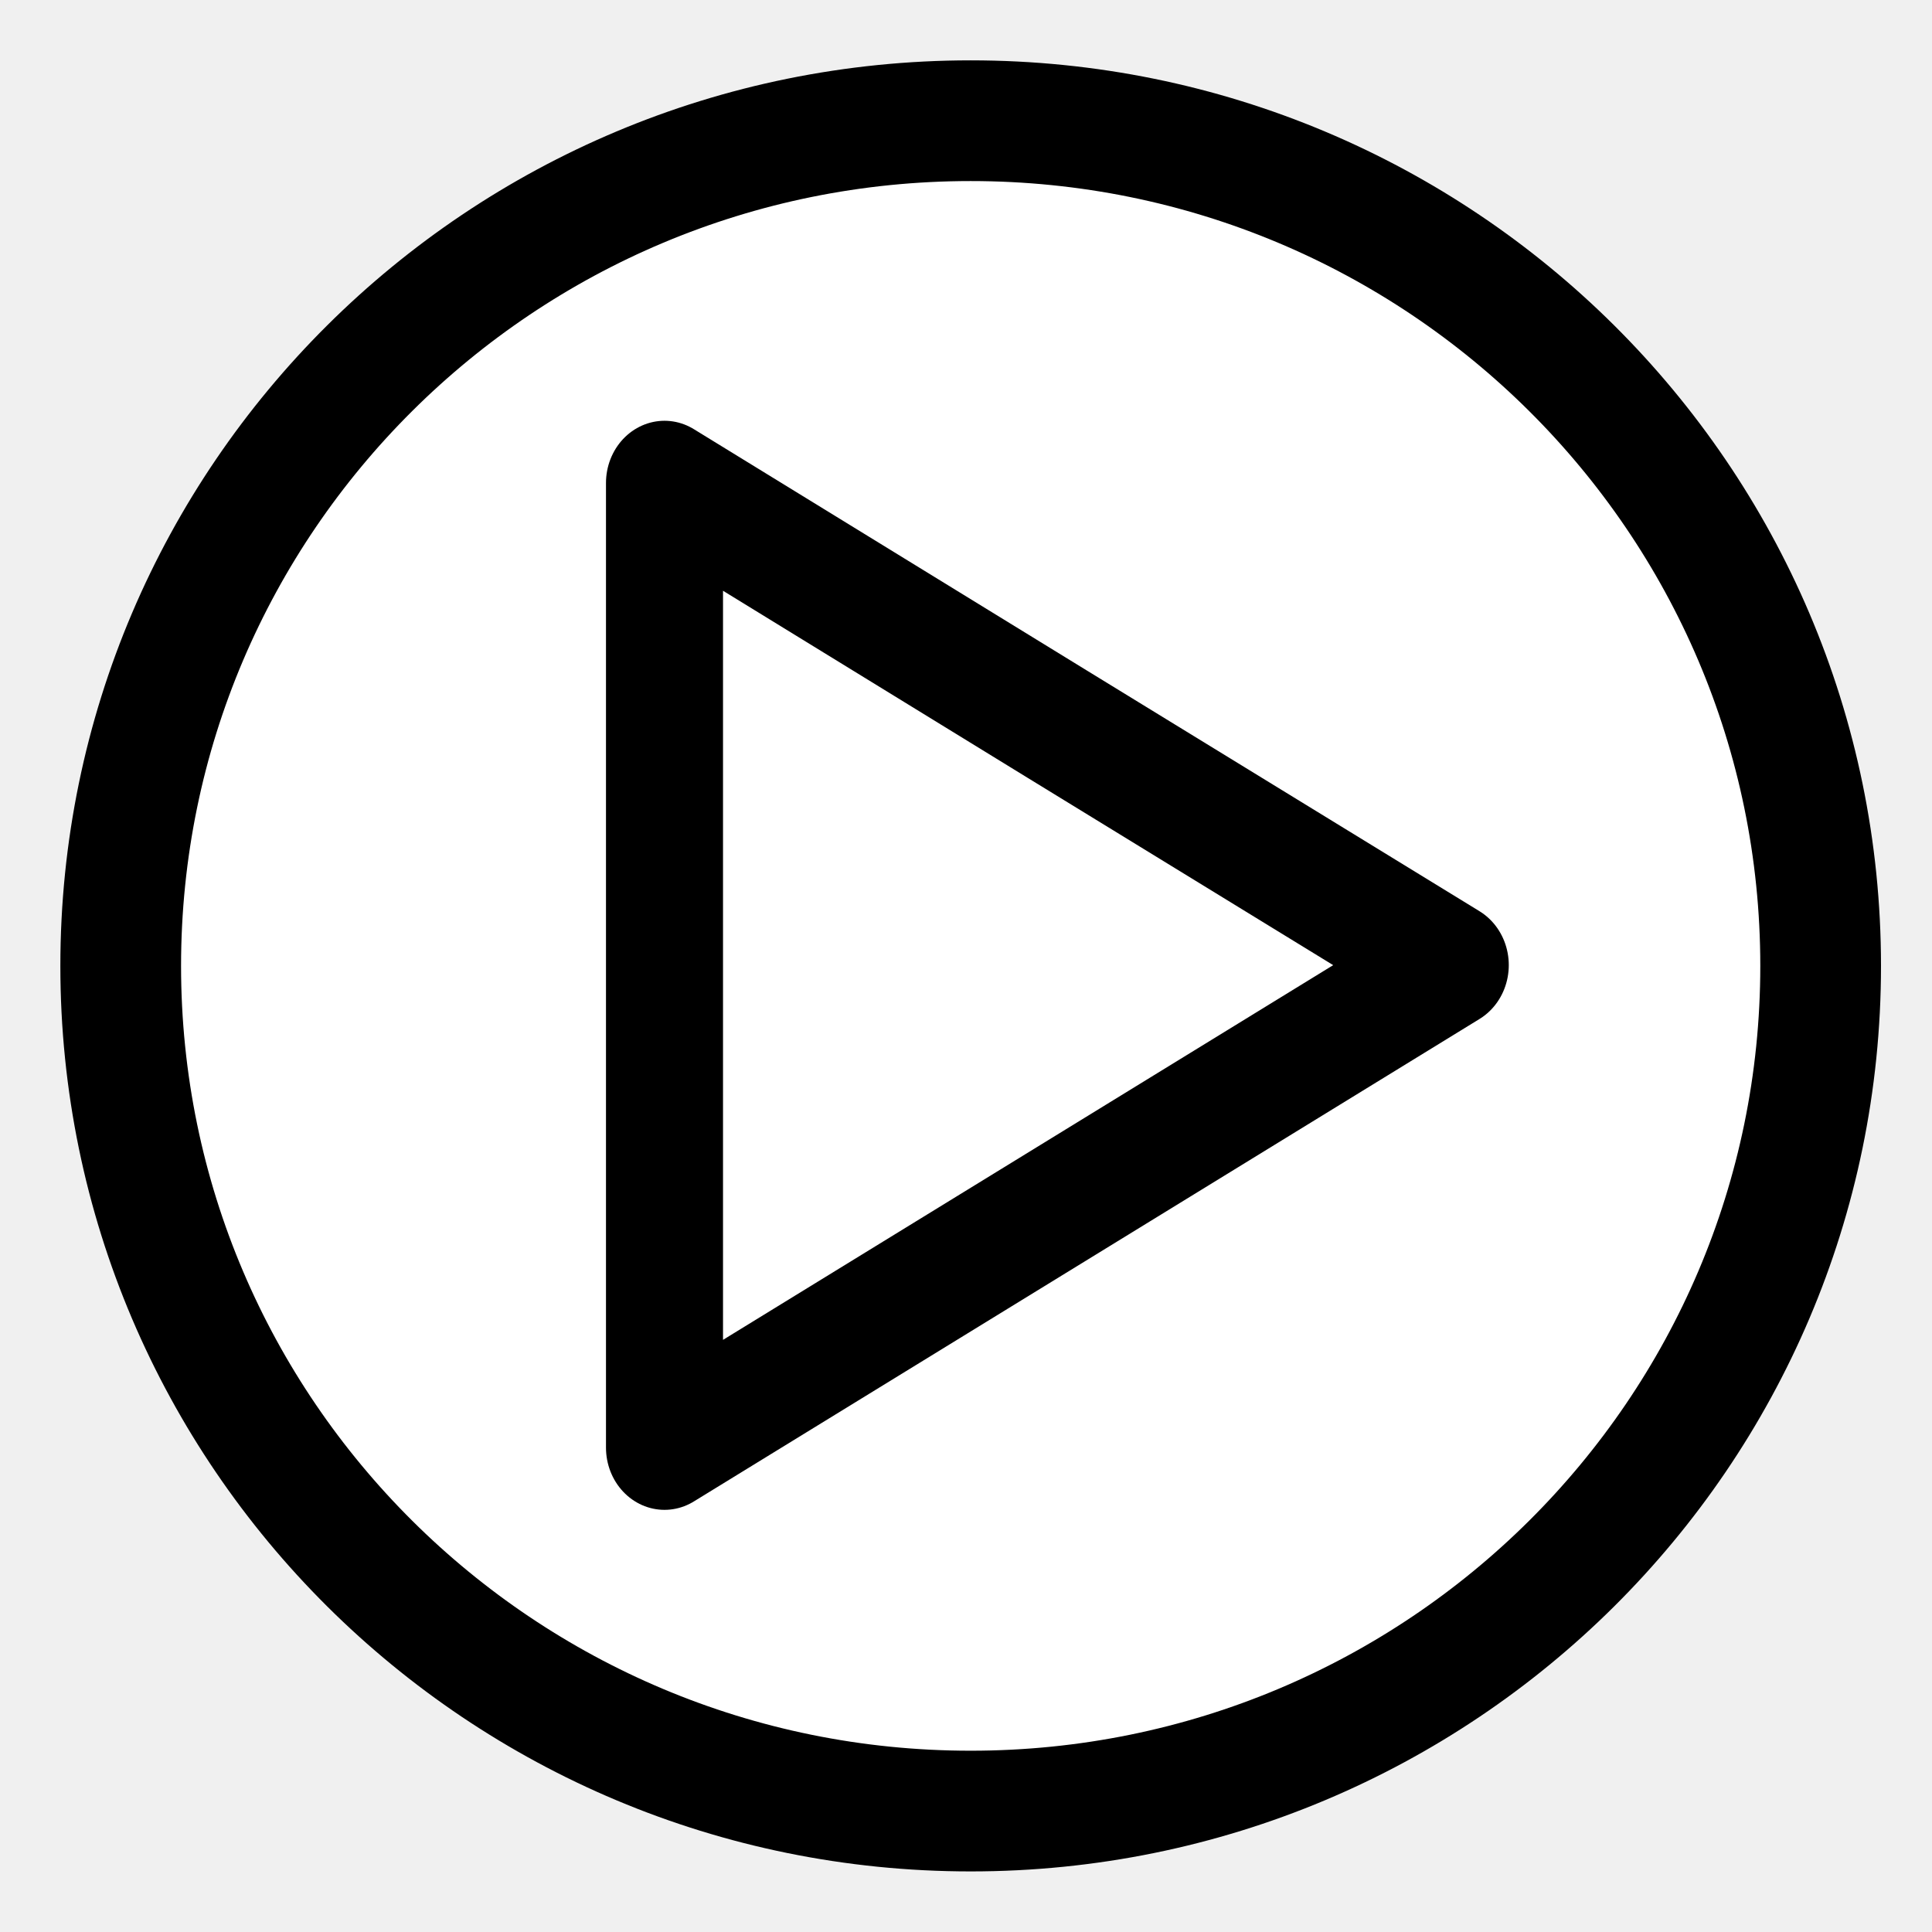
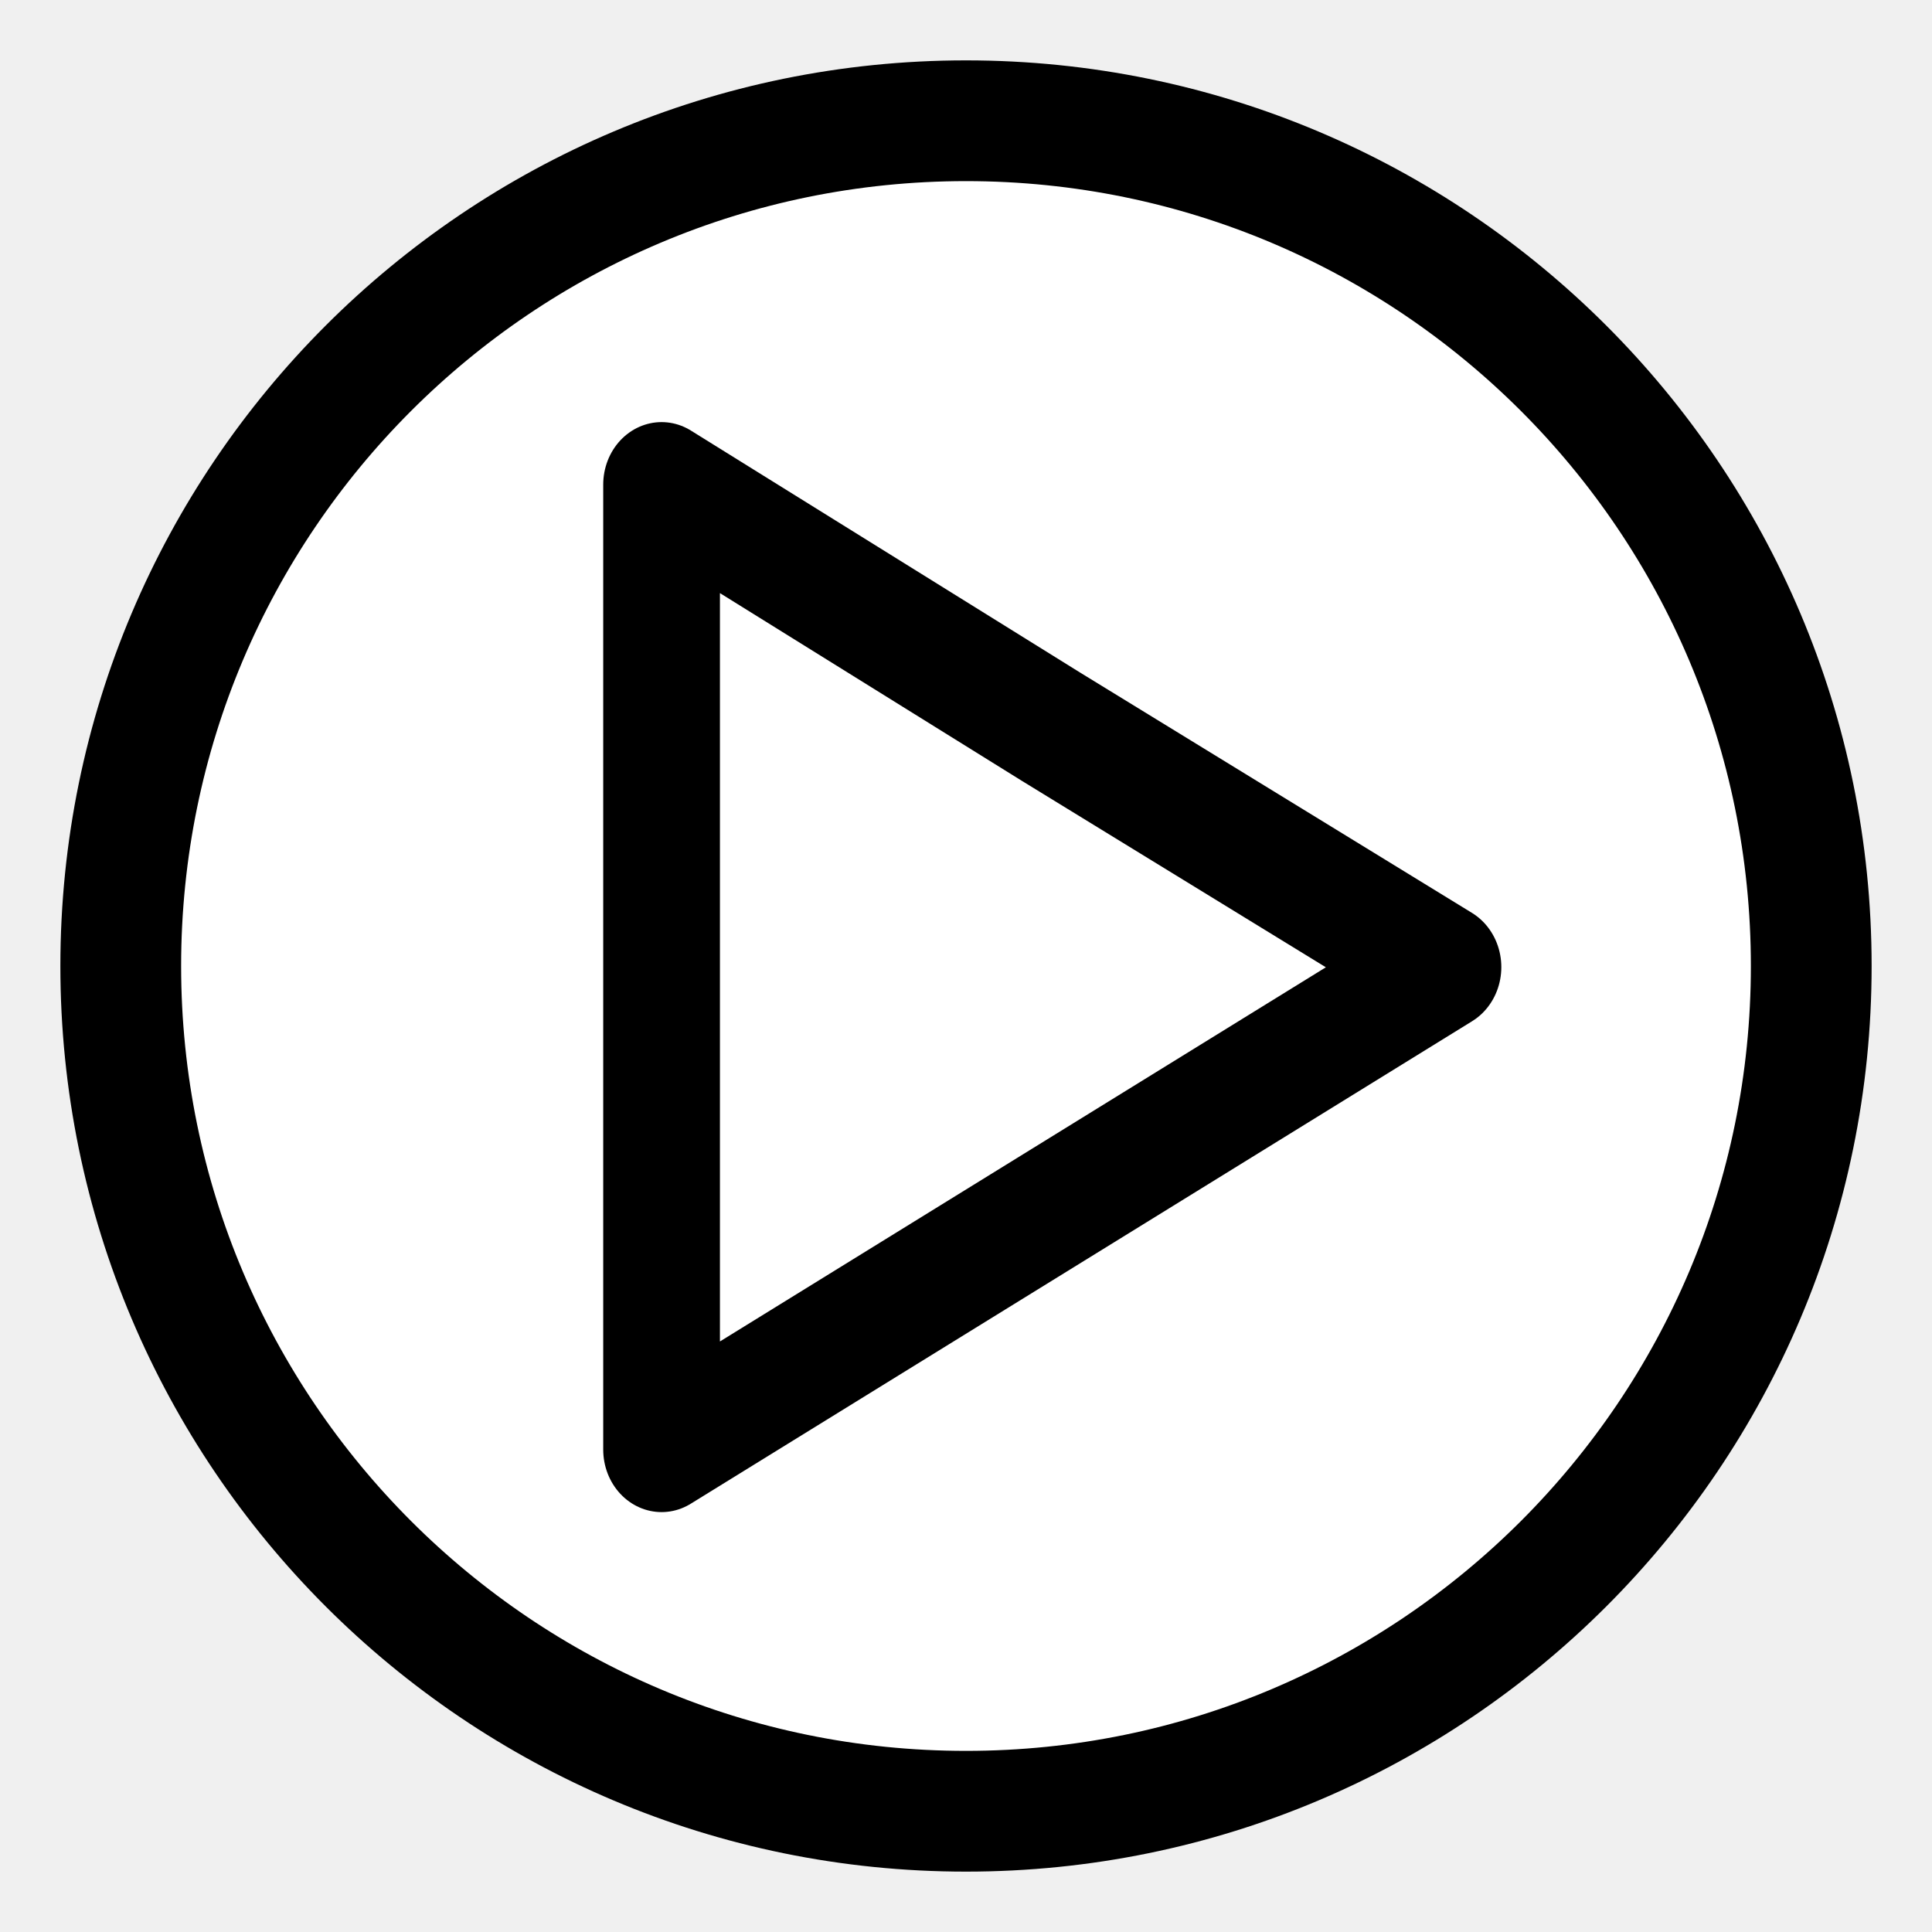
- <svg xmlns="http://www.w3.org/2000/svg" width="32" height="32" viewBox="0 0 8.467 8.467" version="1.1" id="svg1880">
-   <defs id="defs1874">
-     <marker style="overflow:visible" id="Arrow1Lstart" refX="0" refY="0" orient="auto">
-       <path transform="matrix(0.8,0,0,0.8,10,0)" style="fill-rule:evenodd;stroke:#000000;stroke-width:1pt" d="M 0,0 5,-5 -12.5,0 5,5 Z" id="path884" />
-     </marker>
-   </defs>
-   <g id="layer1">
-     <ellipse style="fill:#ffffff;fill-opacity:1;stroke:#000000;stroke-width:0.529;stroke-linecap:round;stroke-linejoin:round;stroke-miterlimit:4;stroke-dasharray:none;stroke-opacity:1;paint-order:normal" id="ellipse843" cx="4.254" cy="4.233" rx="3.725" ry="3.704" />
-     <path style="fill:none;stroke:#000000;stroke-width:0.591;stroke-linecap:square;stroke-linejoin:round" id="path845" d="m 8.996,6.175 -1.984,1.146 -1.984,1.146 -2e-7,-2.291 2e-7,-2.291 1.984,1.146 z" transform="matrix(0.8678429,0,0,0.92265,-1.451341,-1.46781)" />
+ <svg xmlns="http://www.w3.org/2000/svg" width="32" height="32" version="1.1" viewBox="0 0 32 32">
+   <g stroke="#000" stroke-linejoin="round">
+     <circle cx="16" cy="16" r="14" fill="#fff" stroke-linecap="round" stroke-width="2" style="paint-order:normal" />
+     <path transform="matrix(3.26 0 0 3.49 -5.44 -5.55)" d="m9 6.18-3.97 2.29-2e-7 -2.29 2e-7 -2.29 1.98 1.15z" fill="none" stroke-linecap="square" stroke-width=".593" />
  </g>
</svg>
